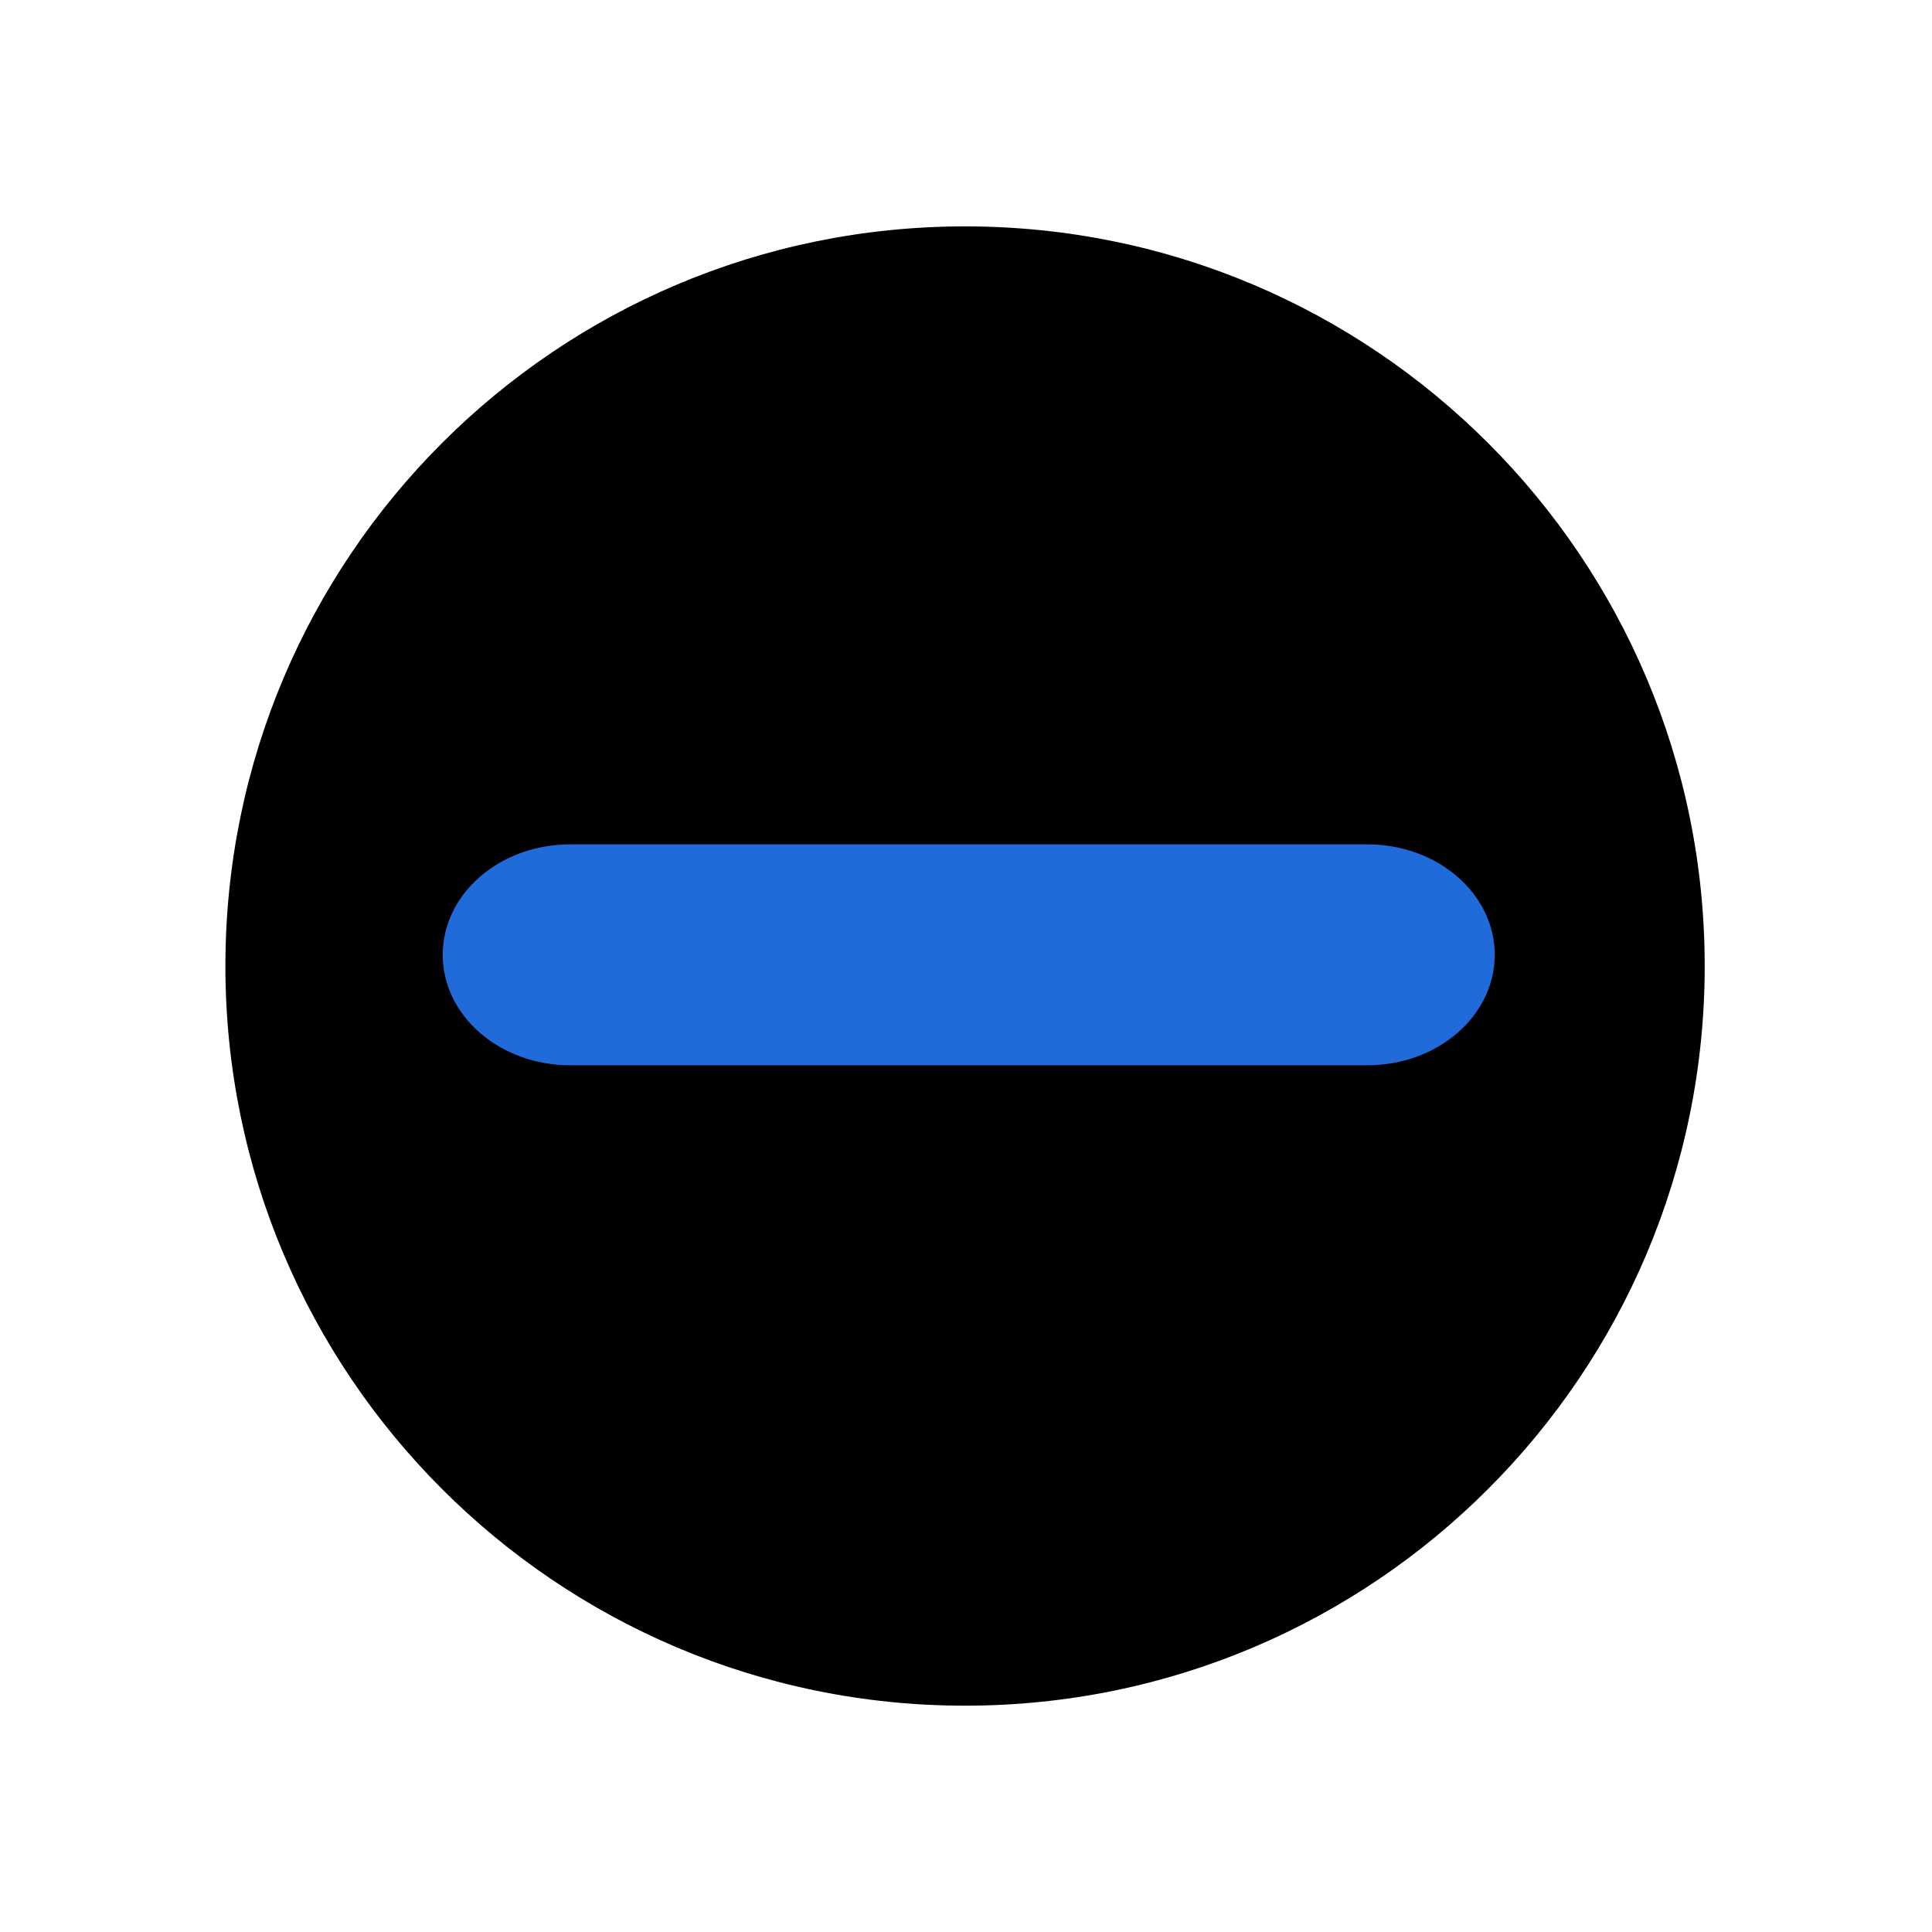
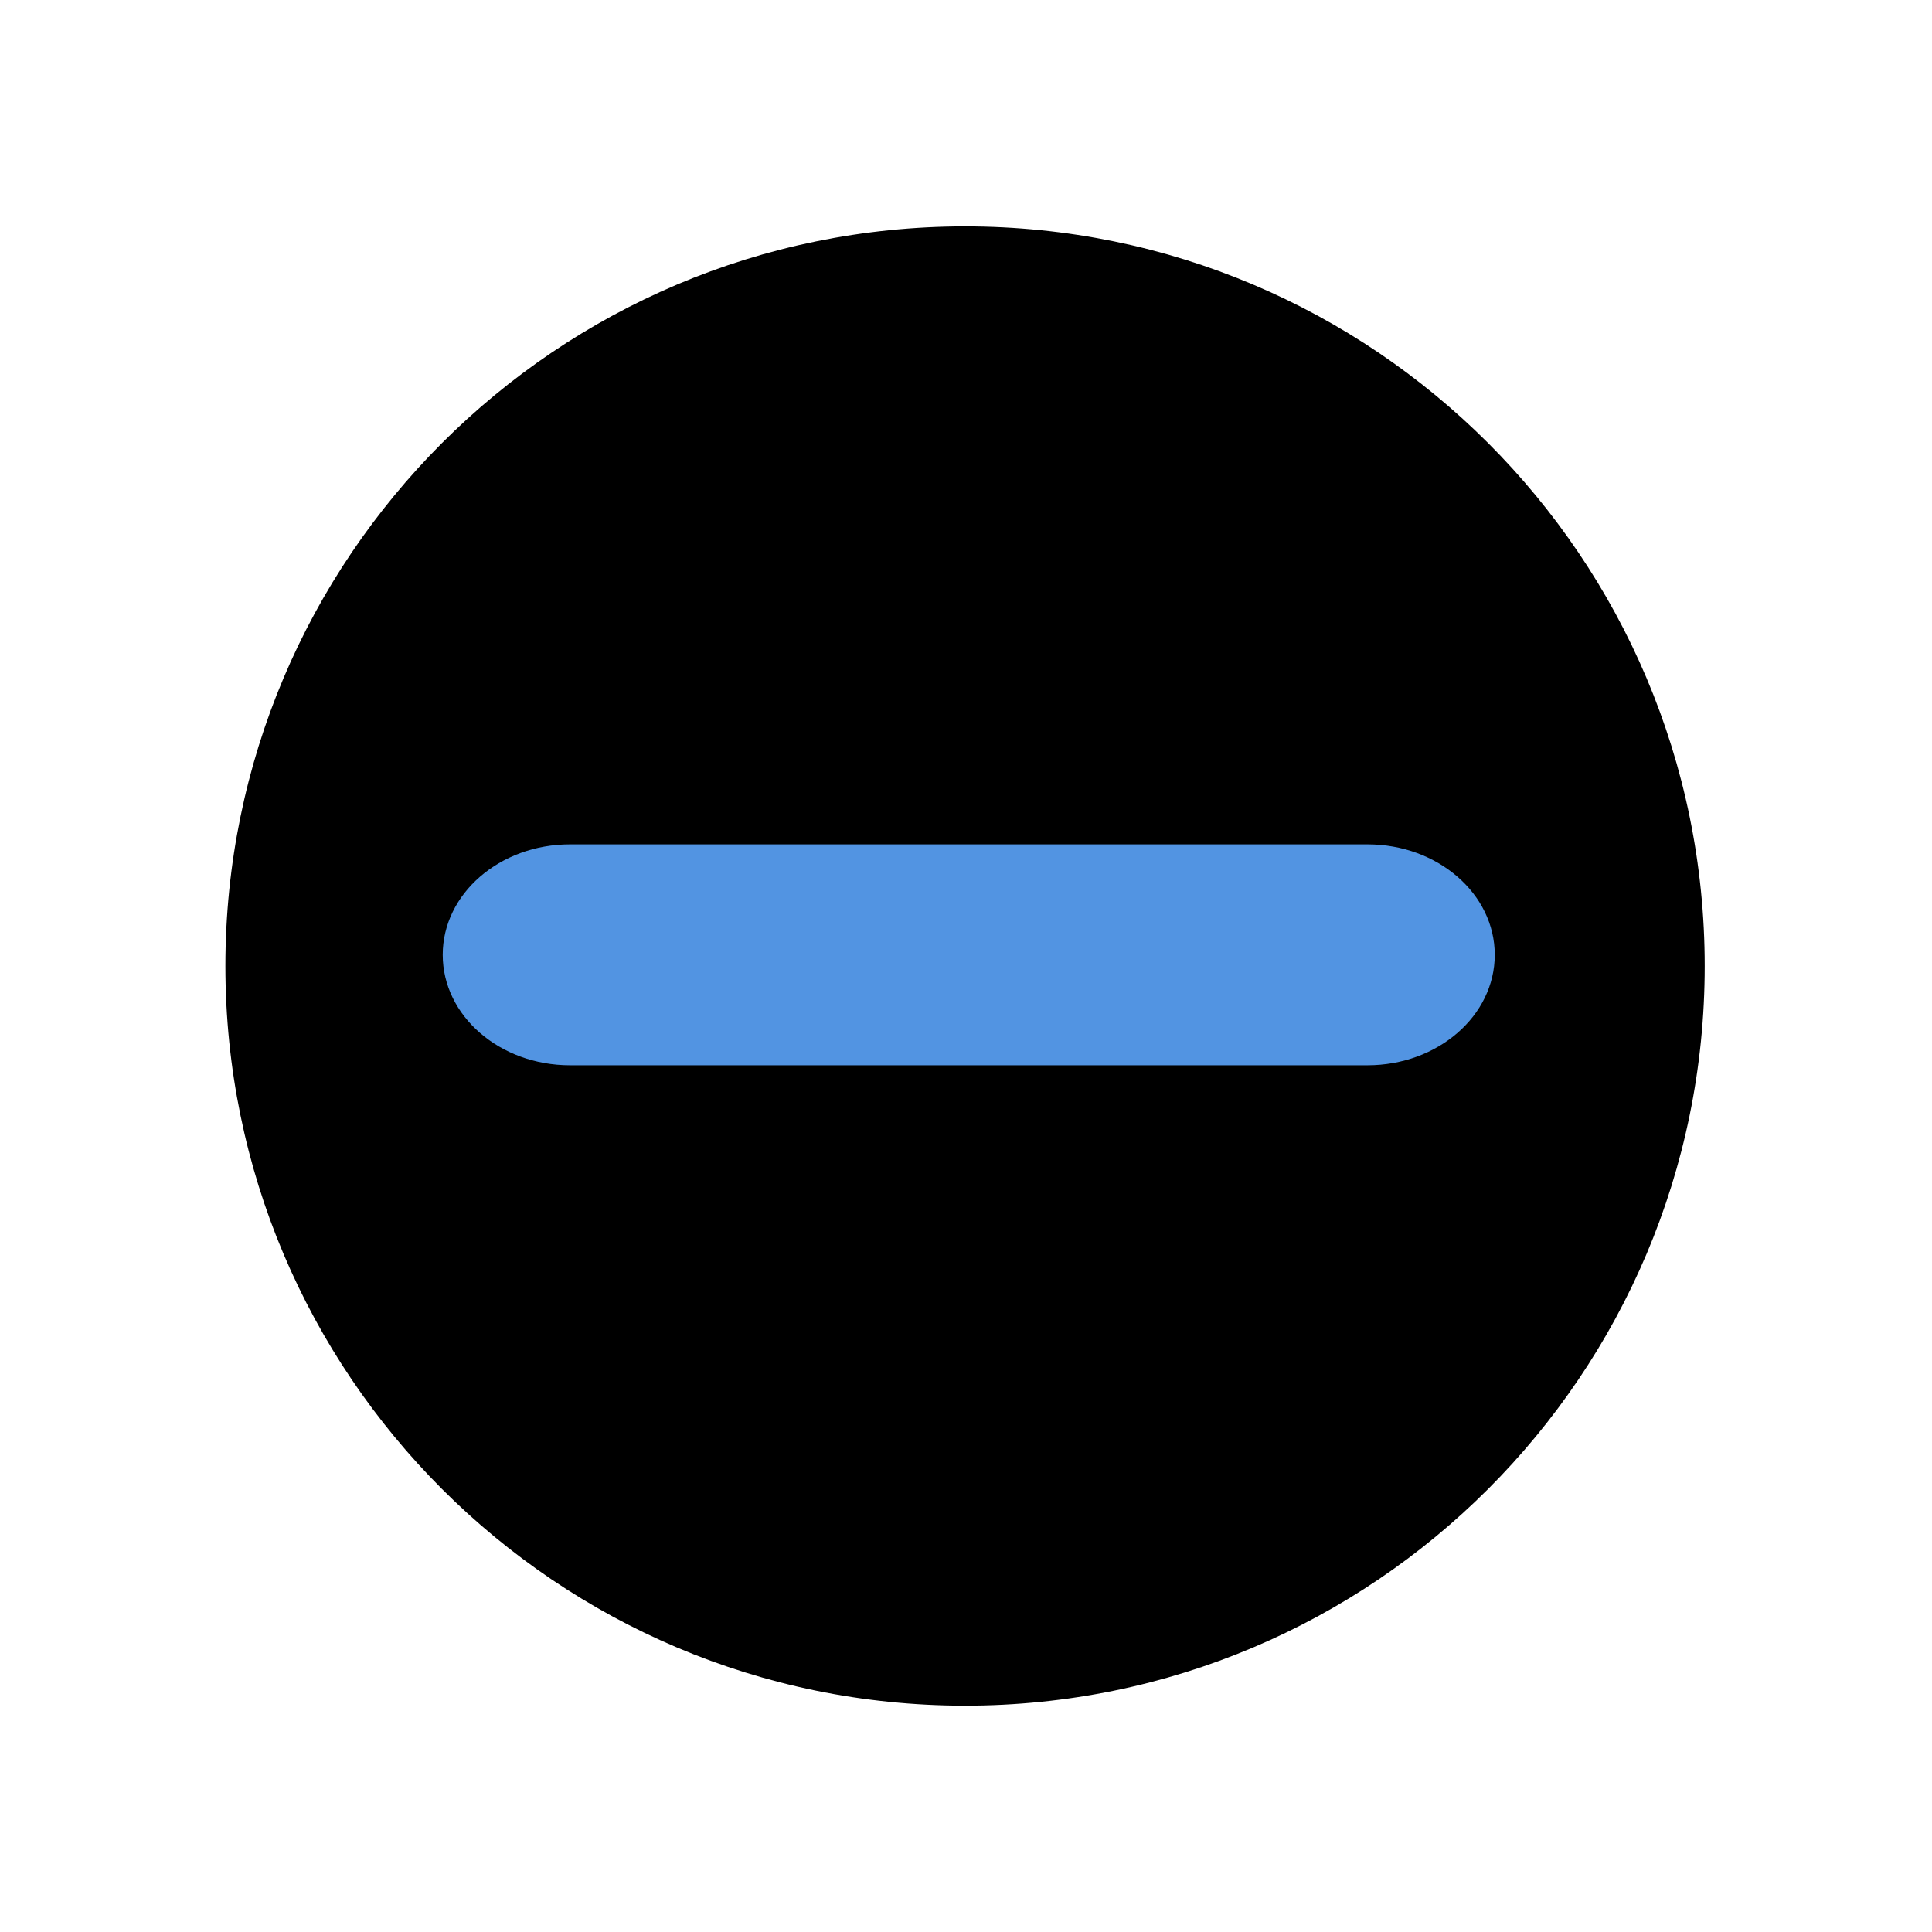
<svg xmlns="http://www.w3.org/2000/svg" height="16" width="16" version="1.1" viewBox="0 0 4.233 4.233" id="svg31">
  <defs id="defs5">
    <linearGradient id="linearGradient6591" y2="155.48" gradientUnits="userSpaceOnUse" x2="66.303" gradientTransform="scale(1.0667)" y1="126.56" x1="66.303">
      <stop stop-color="#ffffffgit" offset="0" id="stop2" />
    </linearGradient>
  </defs>
  <rect style="fill:none" id="rect9" x="-3.768" y="2.09" width="3.689" height="3.689" ry="0" rx="0" />
  <g id="g4528">
    <g transform="matrix(0.21704,0,0,0.21704,-26.591,0.18)" id="g23">
      <g transform="translate(20.271,-5.0125e-6)" id="g21">
        <g transform="matrix(0.93617,0,0,0.93566,-103.24,-261.08)" id="g19">
          <rect style="color:#000000;fill:none" height="18.24" width="18.23" y="279.44" x="220.79" id="rect13" />
          <g transform="matrix(0.50892,0,0,0.5174,193.91,210.74)" id="g17">
            <rect style="color:#000000;fill:url(#linearGradient6591);stroke-width:0" rx="15.672" ry="15.424" height="30.847" width="31.344" y="135" x="55.051" id="rect15" />
          </g>
        </g>
      </g>
    </g>
    <rect rx="0.279" ry="0.242" height="0.484" width="2.305" y="2.08" x="0.97" id="rect25" style="opacity:0.2" />
-     <rect rx="0.279" ry="0.242" height="0.484" width="2.305" y="1.85" x="0.97" id="rect27" style="fill:#206ad9" />
+     <rect rx="0.279" ry="0.242" height="0.484" width="2.305" y="1.85" x="0.97" id="rect27" style="fill:#5294e2" />
  </g>
</svg>
